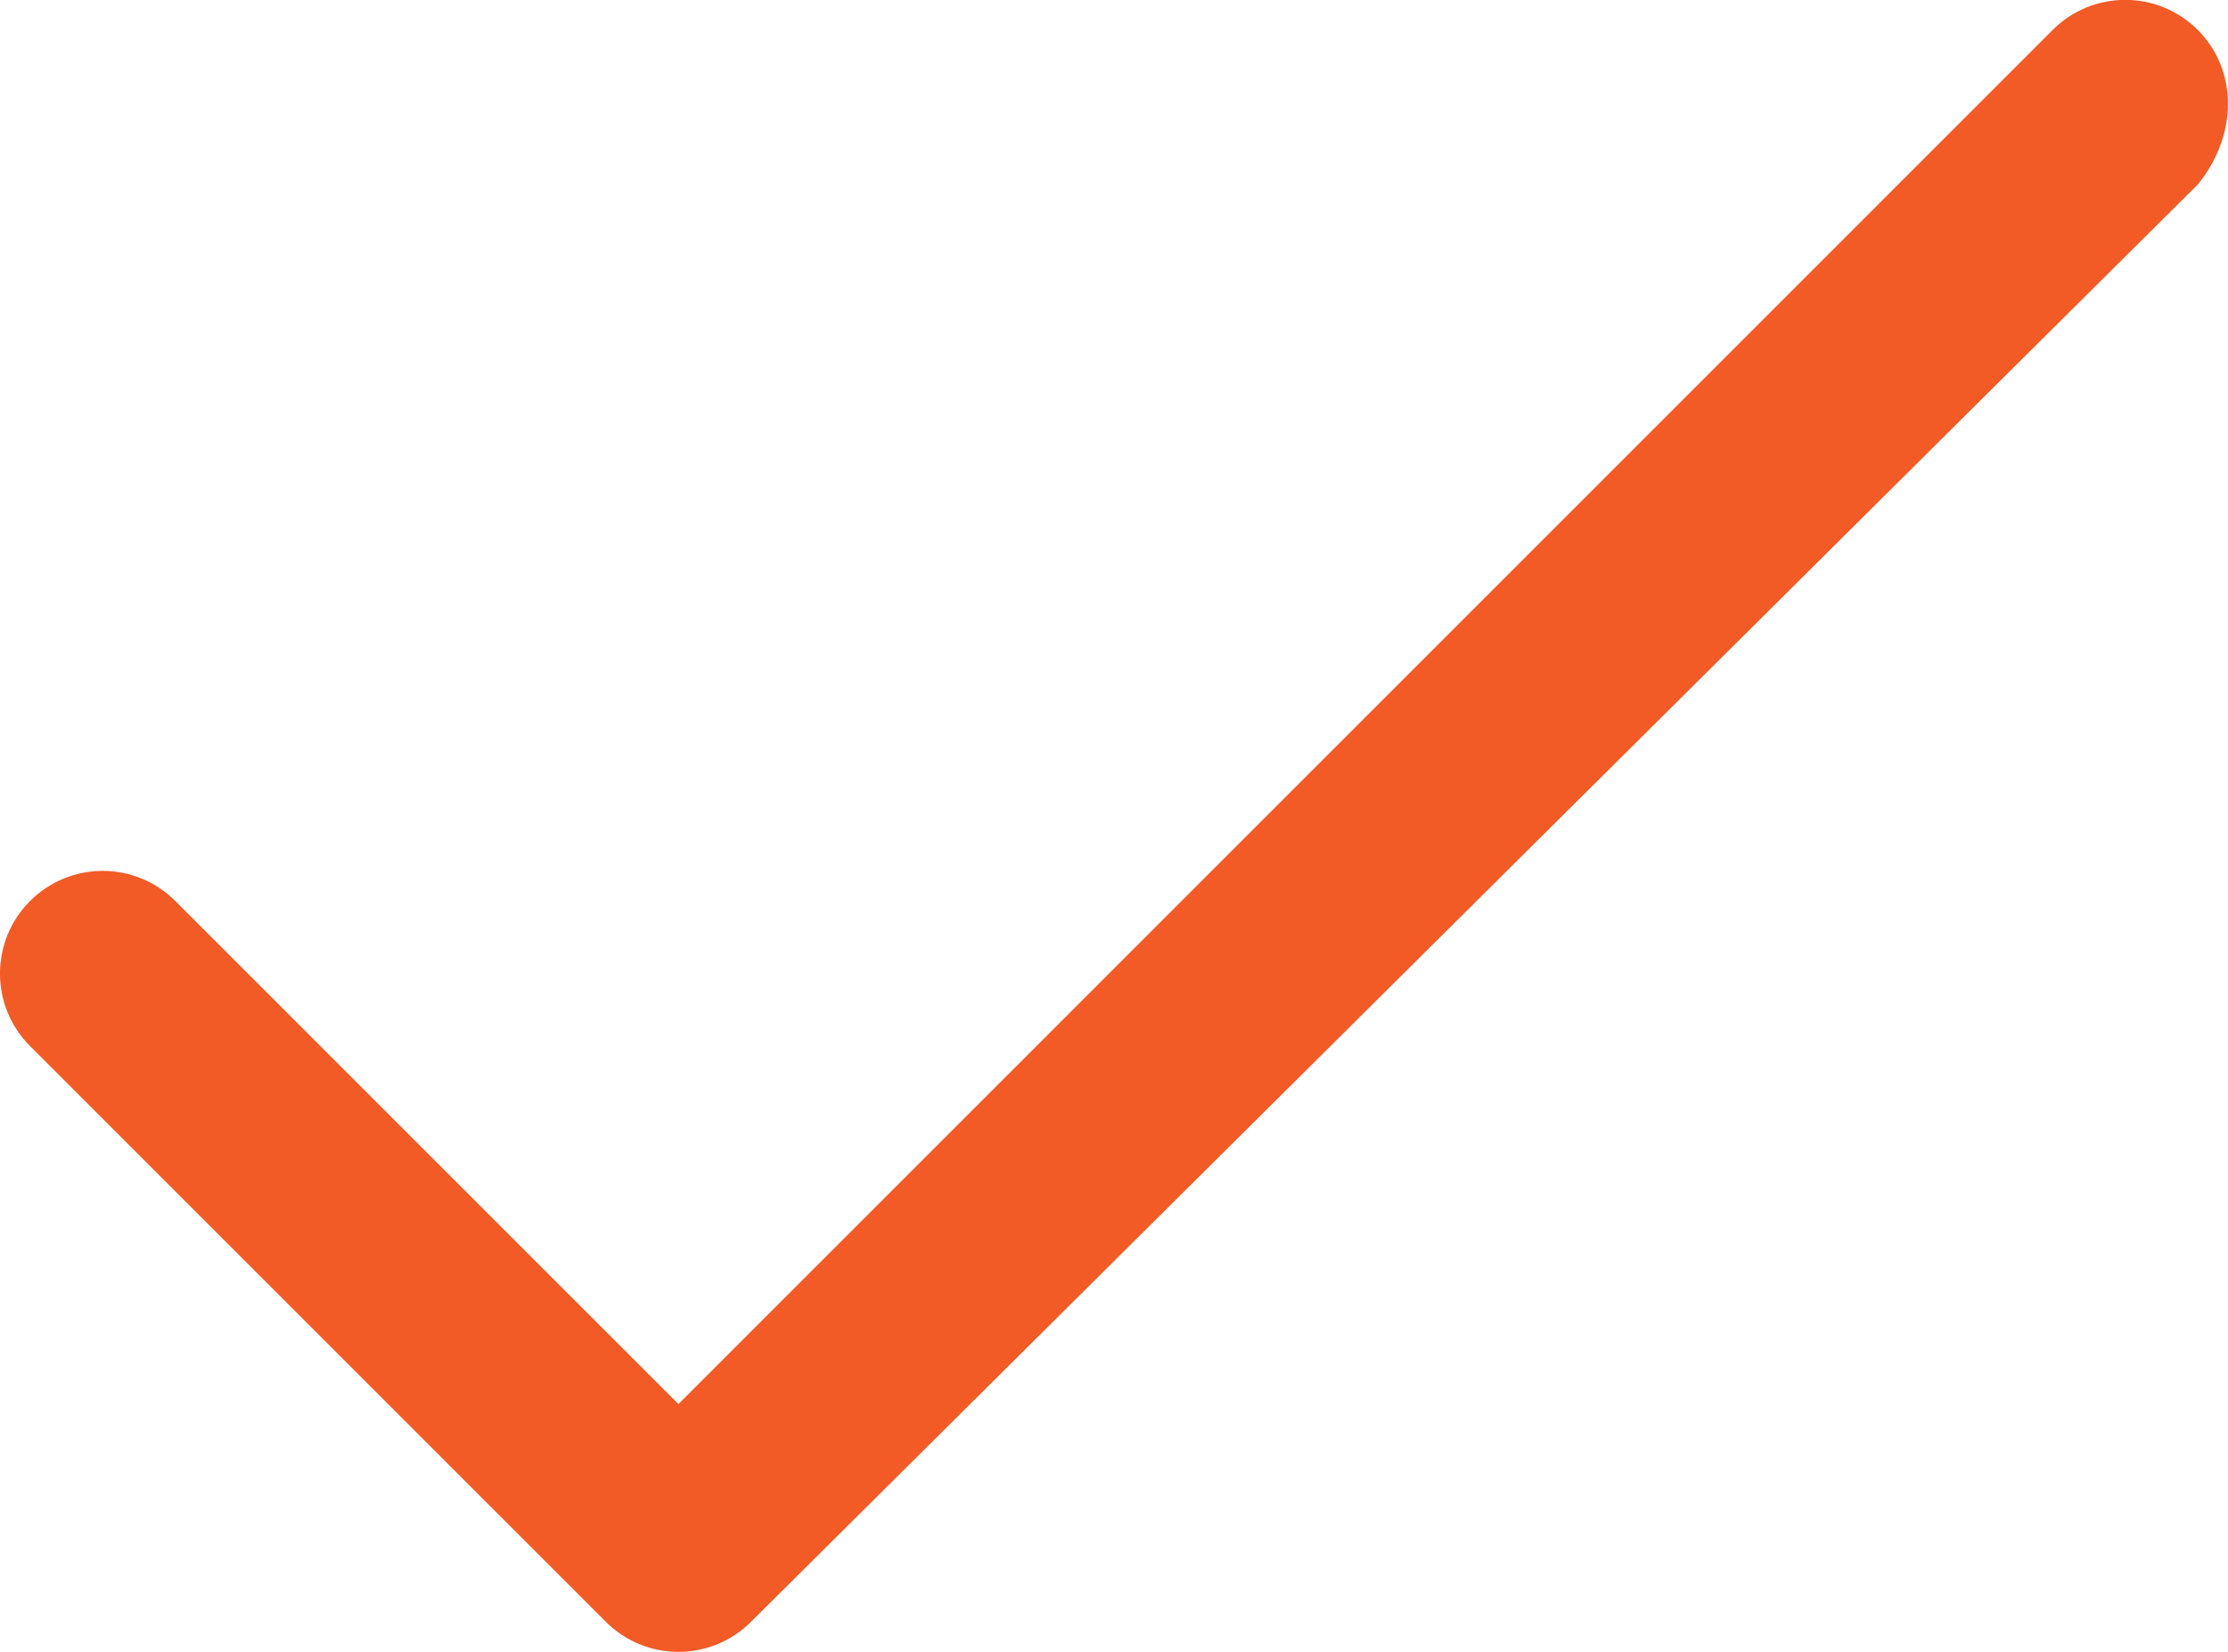
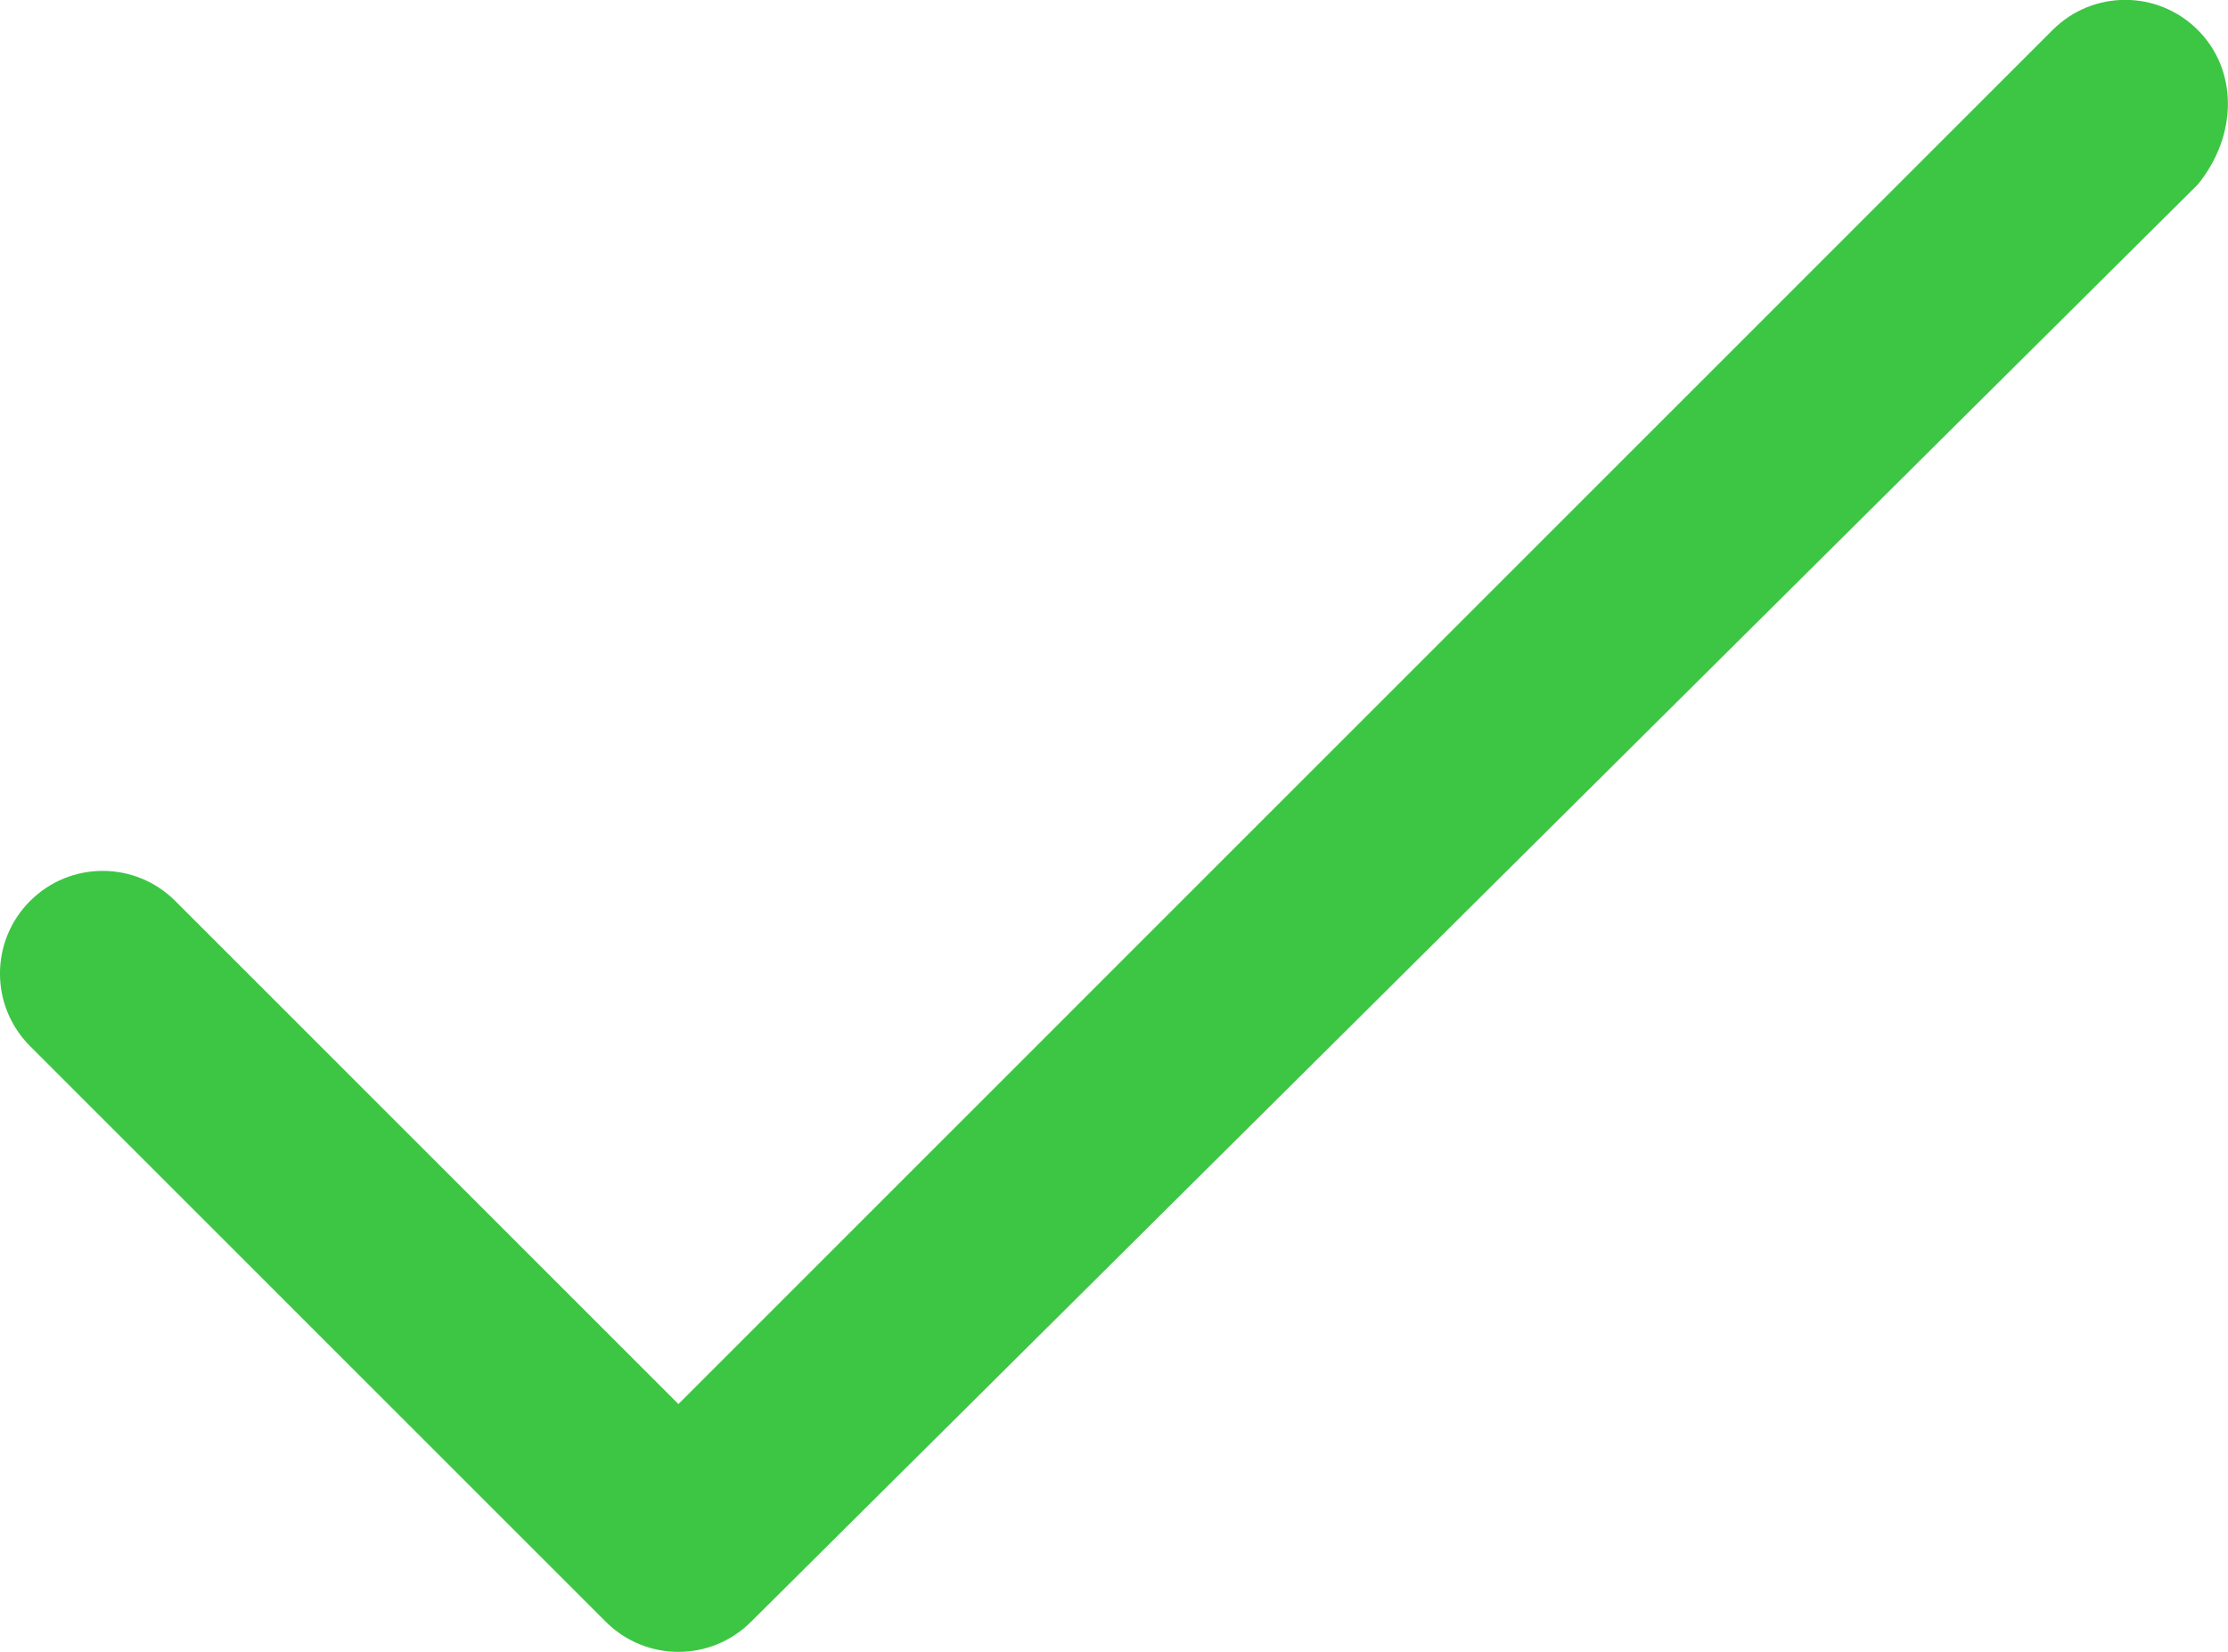
<svg xmlns="http://www.w3.org/2000/svg" version="1.0" id="Layer_1" x="0px" y="0px" width="21.698px" height="16.09px" viewBox="-82.357 4.875 21.698 16.09" enable-background="new -82.357 4.875 21.698 16.09" xml:space="preserve">
-   <path fill="#f25b26" d="M-60.953,5.167c-0.391-0.391-1.023-0.391-1.414,0L-75.75,18.551l-4.9-4.9c-0.391-0.391-1.023-0.391-1.414,0 s-0.391,1.023,0,1.414l5.607,5.607c0.195,0.195,0.451,0.293,0.707,0.293s0.512-0.098,0.707-0.293l14.09-14.0 C-60.562,6.191-60.562,5.558-60.953,5.167z" />
+   <path fill="#3dc644" d="M-60.953,5.167c-0.391-0.391-1.023-0.391-1.414,0L-75.75,18.551l-4.9-4.9c-0.391-0.391-1.023-0.391-1.414,0 s-0.391,1.023,0,1.414l5.607,5.607c0.195,0.195,0.451,0.293,0.707,0.293s0.512-0.098,0.707-0.293l14.09-14.0 C-60.562,6.191-60.562,5.558-60.953,5.167z" />
</svg>
